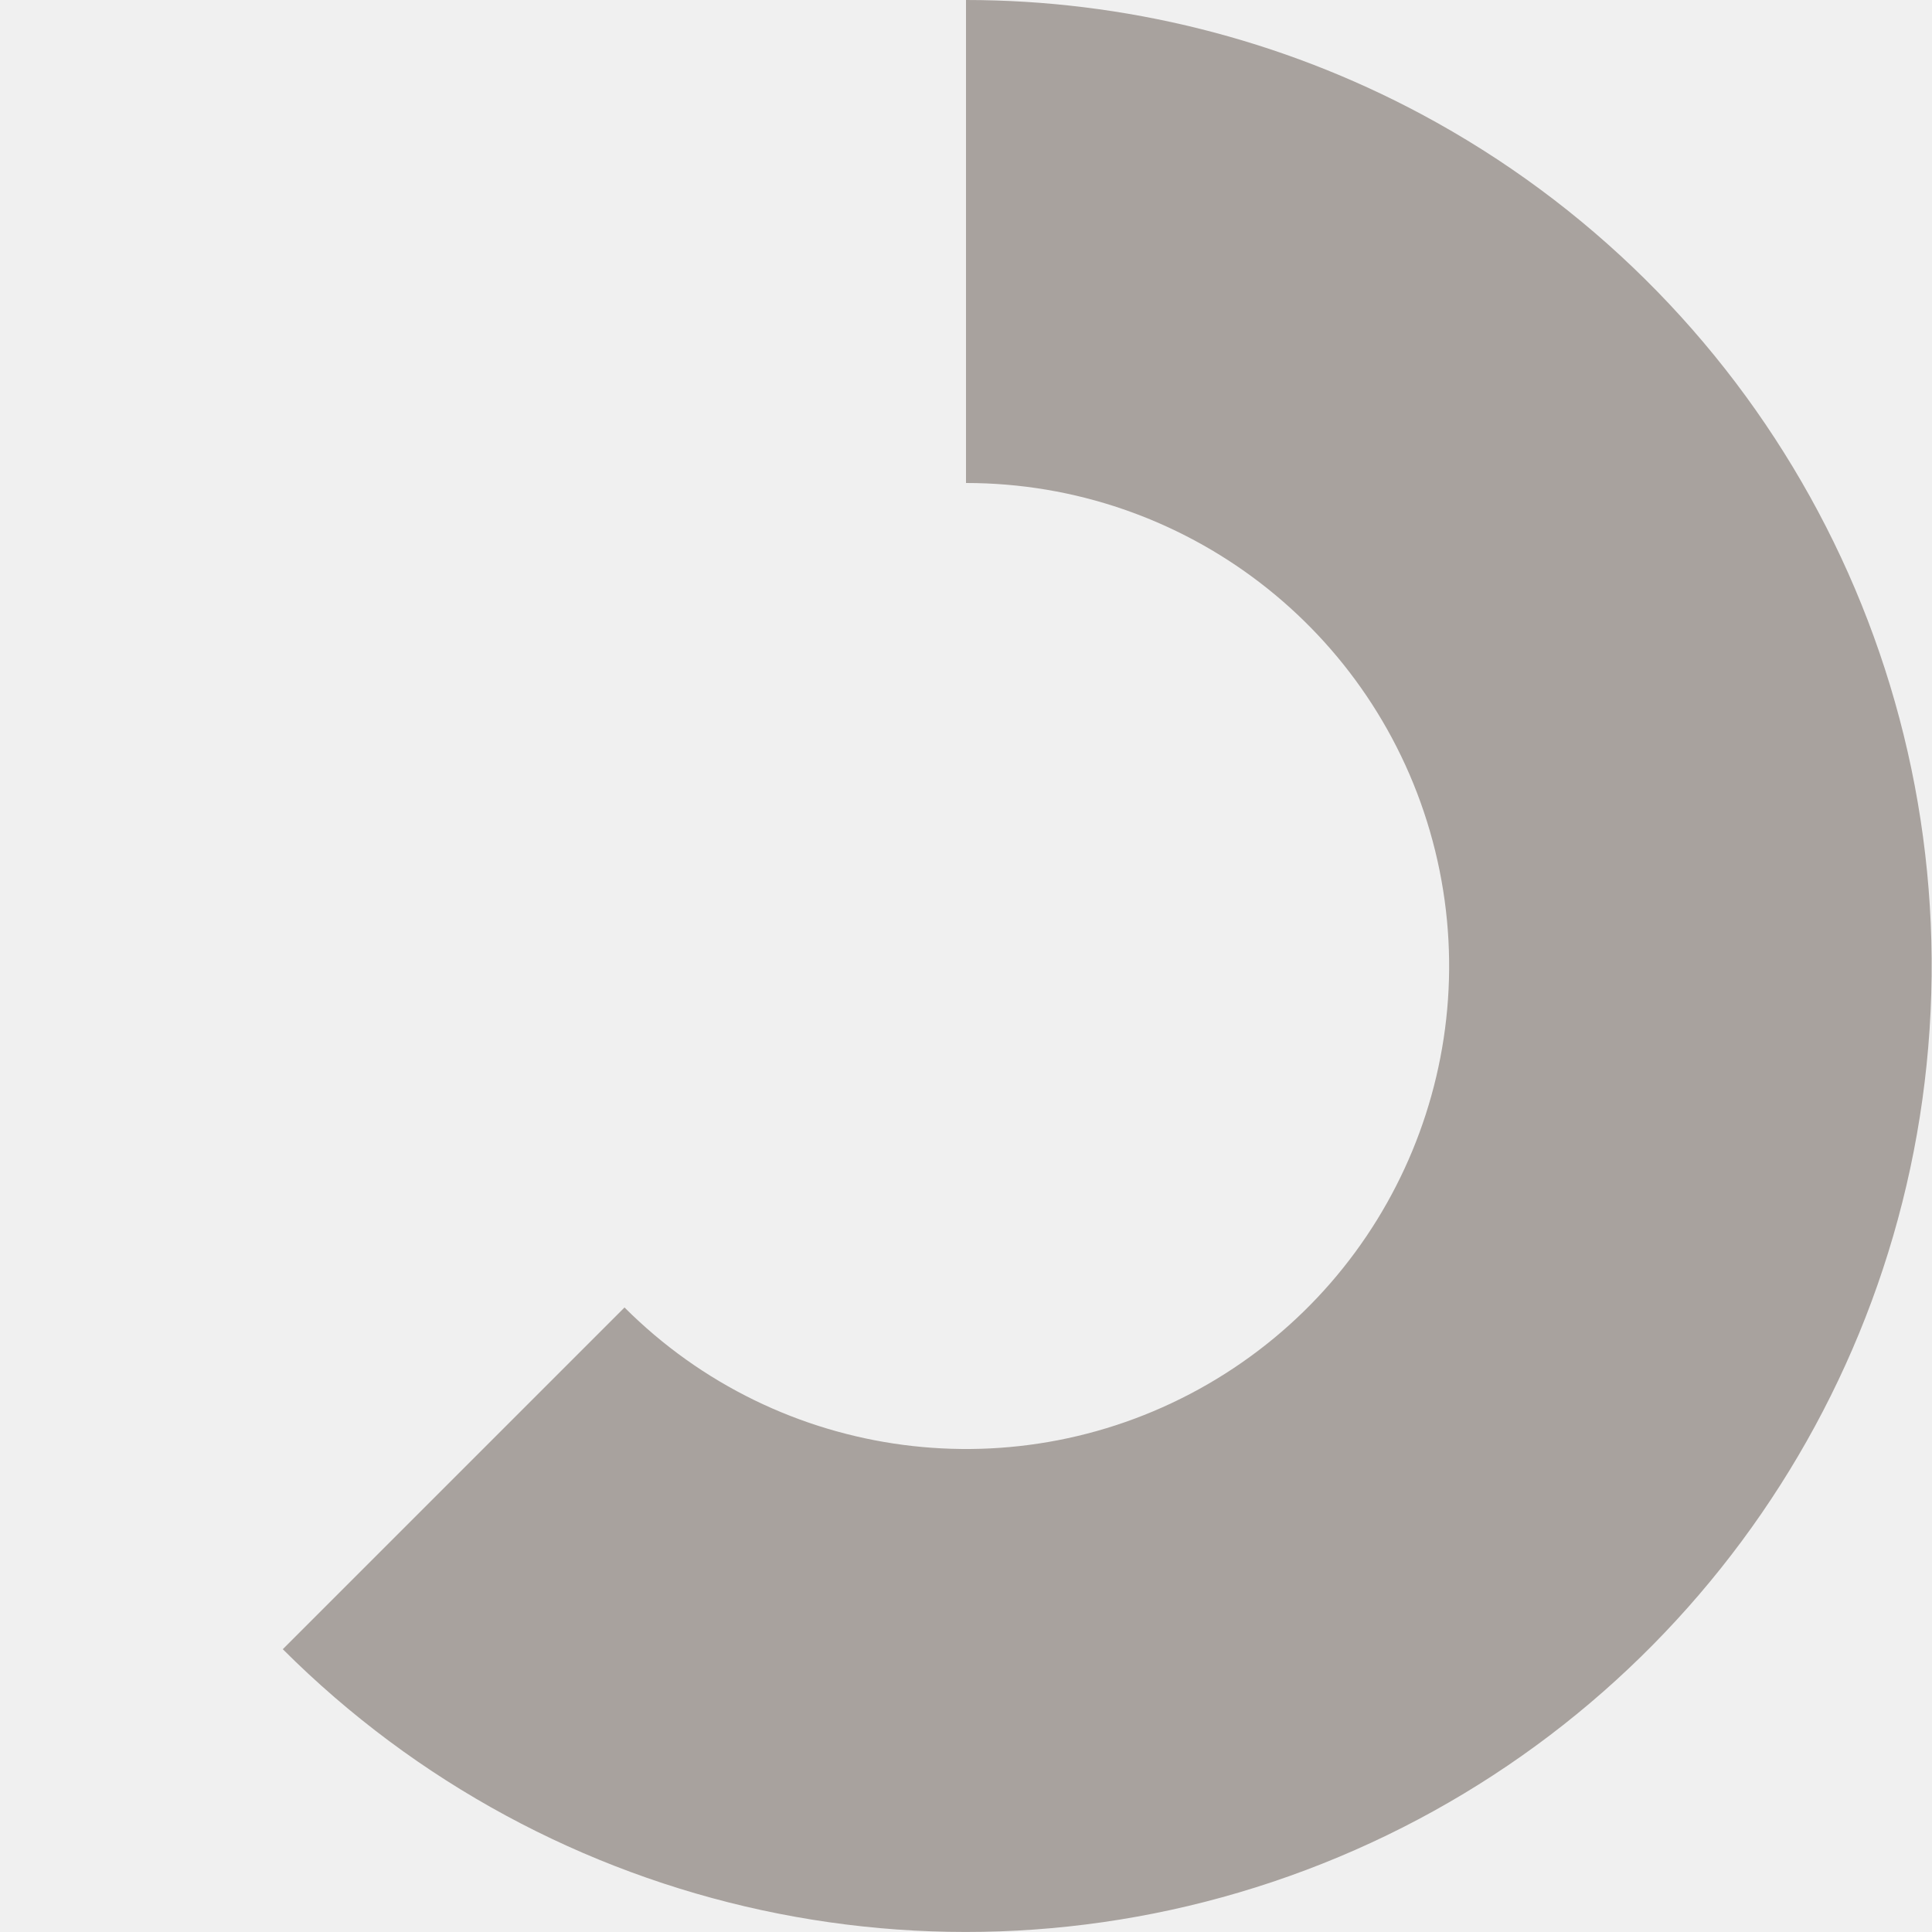
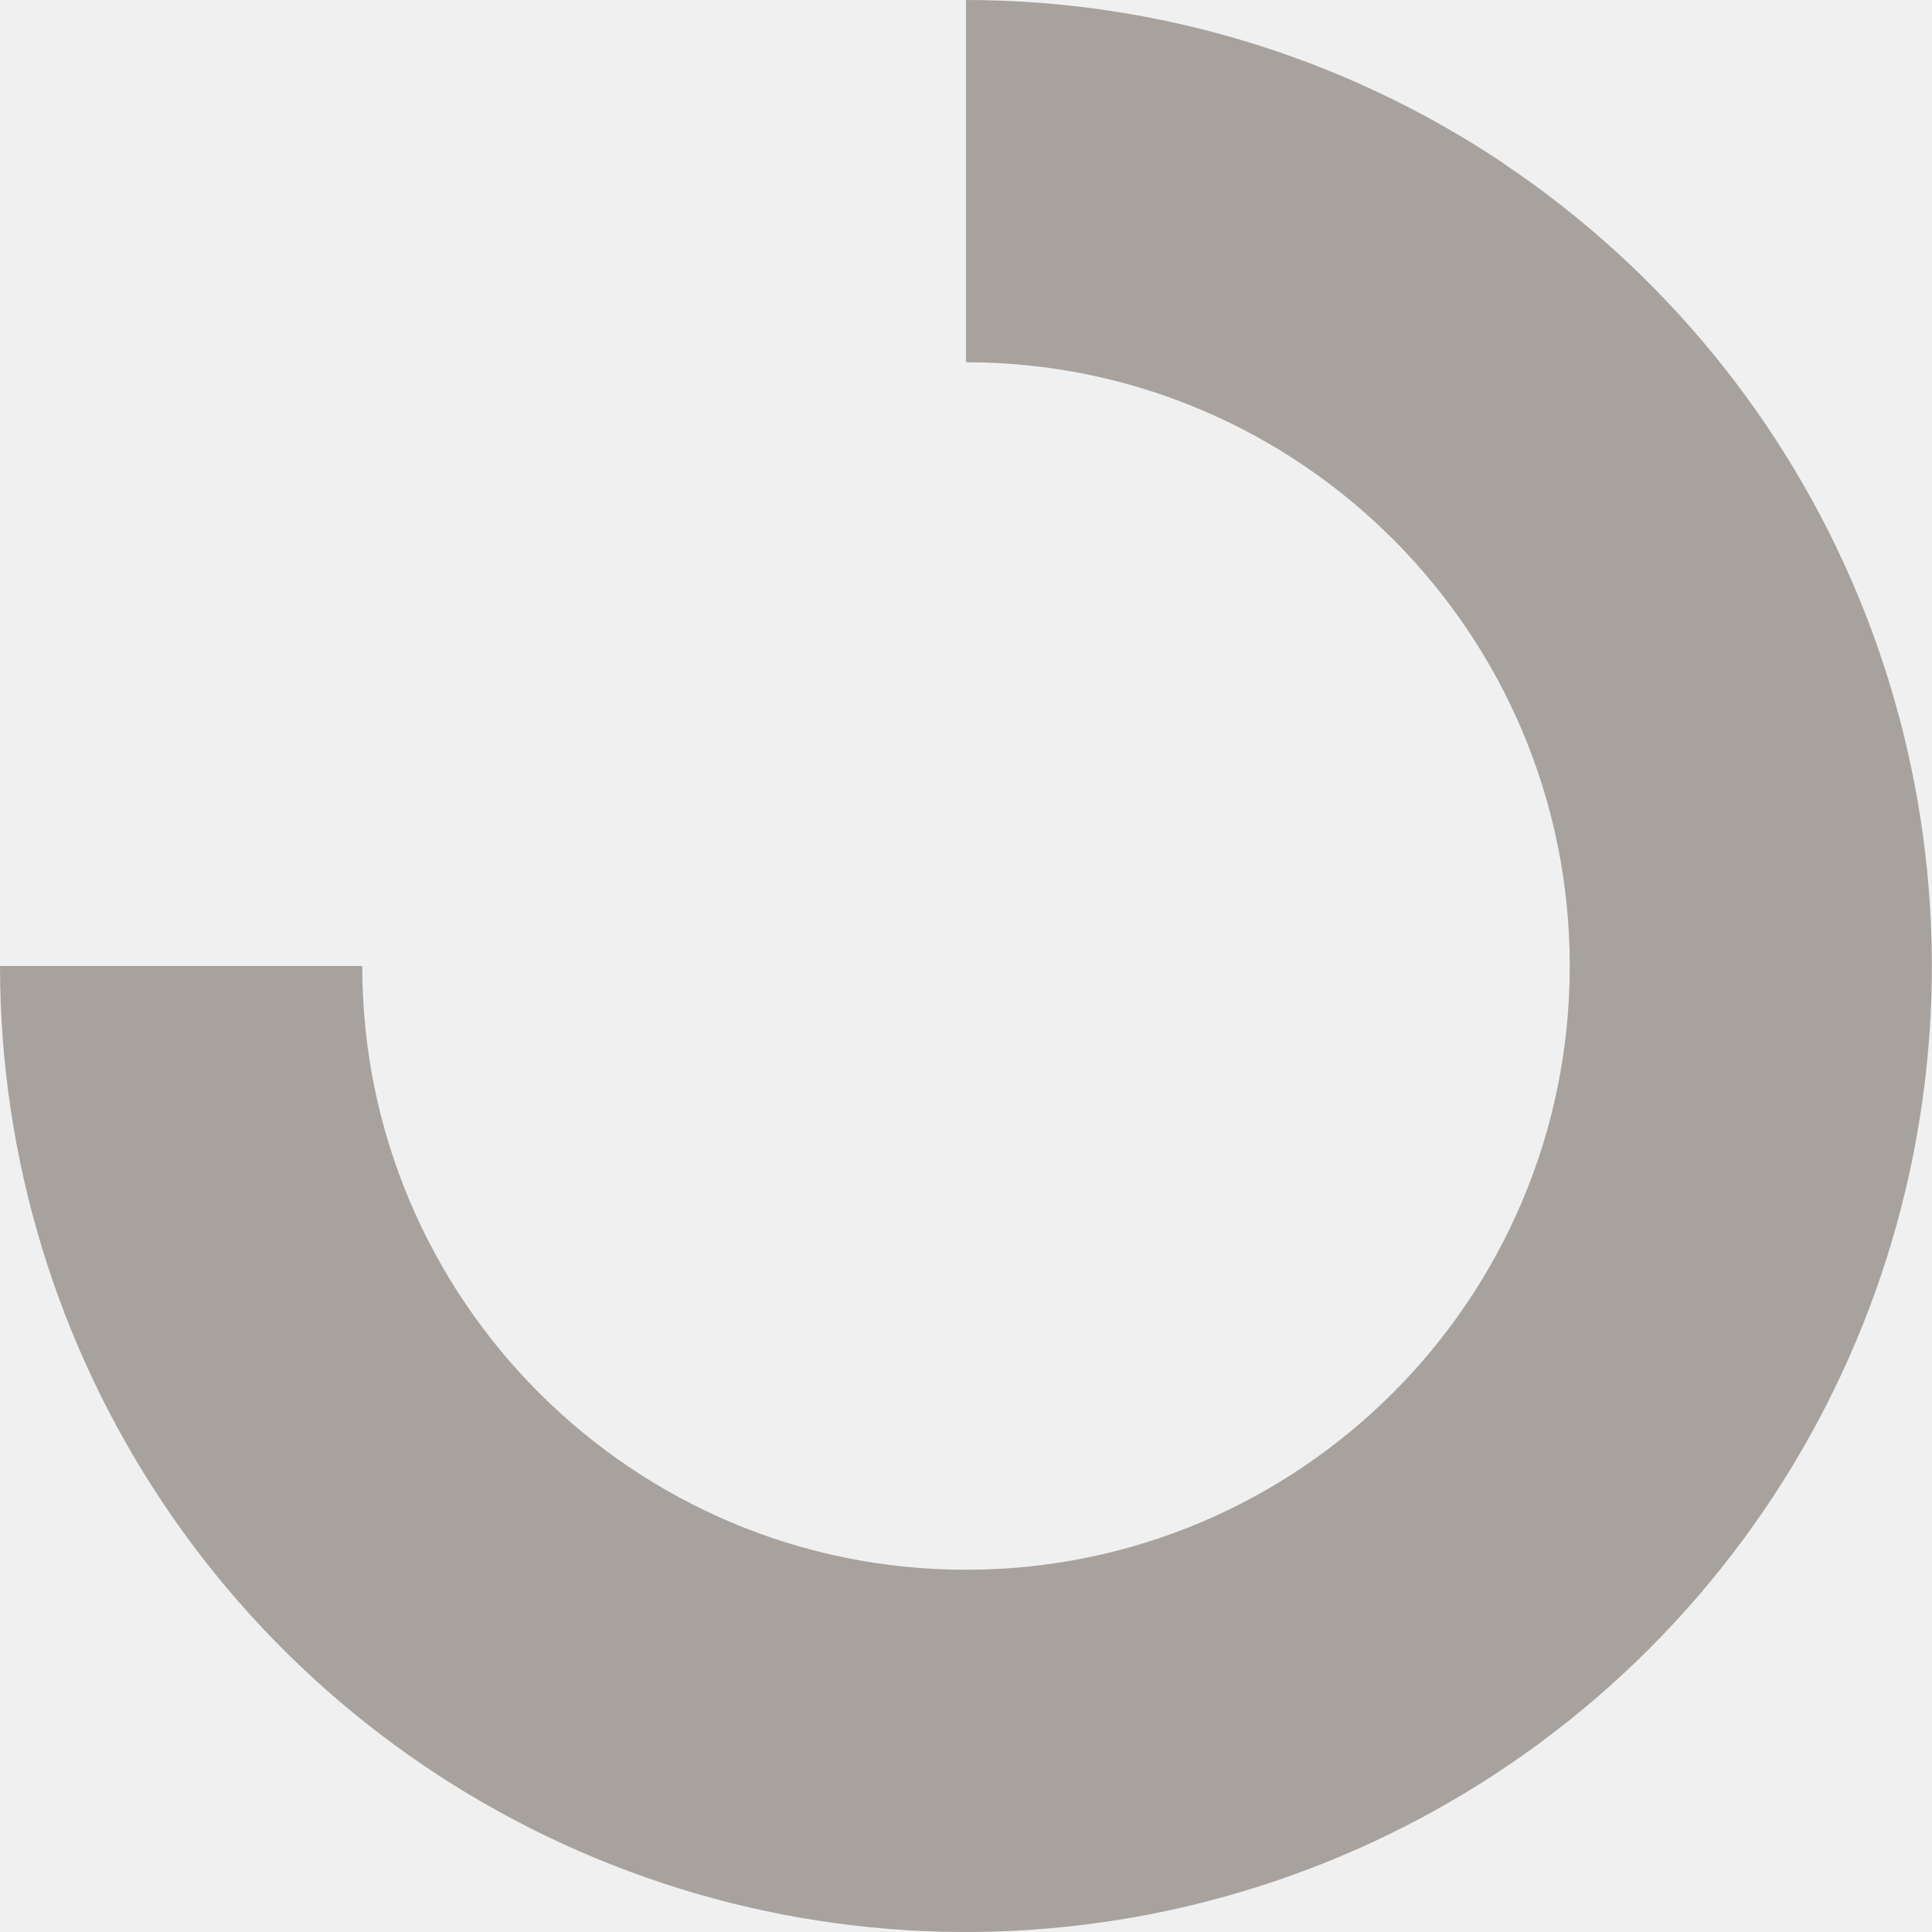
- <svg xmlns="http://www.w3.org/2000/svg" fill="none" viewBox="0 0 16 16">
-   <g clip-path="url(#a)">
-     <path fill="#A8A29E" fill-rule="evenodd" d="M11.77.945A8 8 0 0 0 8 0v4a4 4 0 1 1-2.828 6.828l-2.83 2.83A8 8 0 1 0 11.77.945h-.001Z" clip-rule="evenodd" />
-   </g>
-   <defs>
-     <clipPath id="a">
-       <path fill="#fff" d="M0 0h16v16H0z" transform="rotate(-90 8 8)" />
-     </clipPath>
-   </defs>
+ <svg xmlns="http://www.w3.org/2000/svg" width="16" height="16" fill="none">
+   <path fill="#A8A29E" d="M12.445 1.348C11.129.469 9.582 0 8 0v3c2.761 0 5 2.239 5 5 0 2.761-2.239 5-5 5-2.761 0-5-2.239-5-5H0c0 1.582.469 3.129 1.348 4.445.879 1.316 2.128 2.341 3.59 2.946 1.462.606 3.07.764 4.622.455 1.552-.309 2.977-1.071 4.096-2.189 1.119-1.119 1.881-2.544 2.189-4.096.309-1.552.15-3.16-.455-4.622-.606-1.462-1.631-2.711-2.946-3.59Z" />
</svg>
